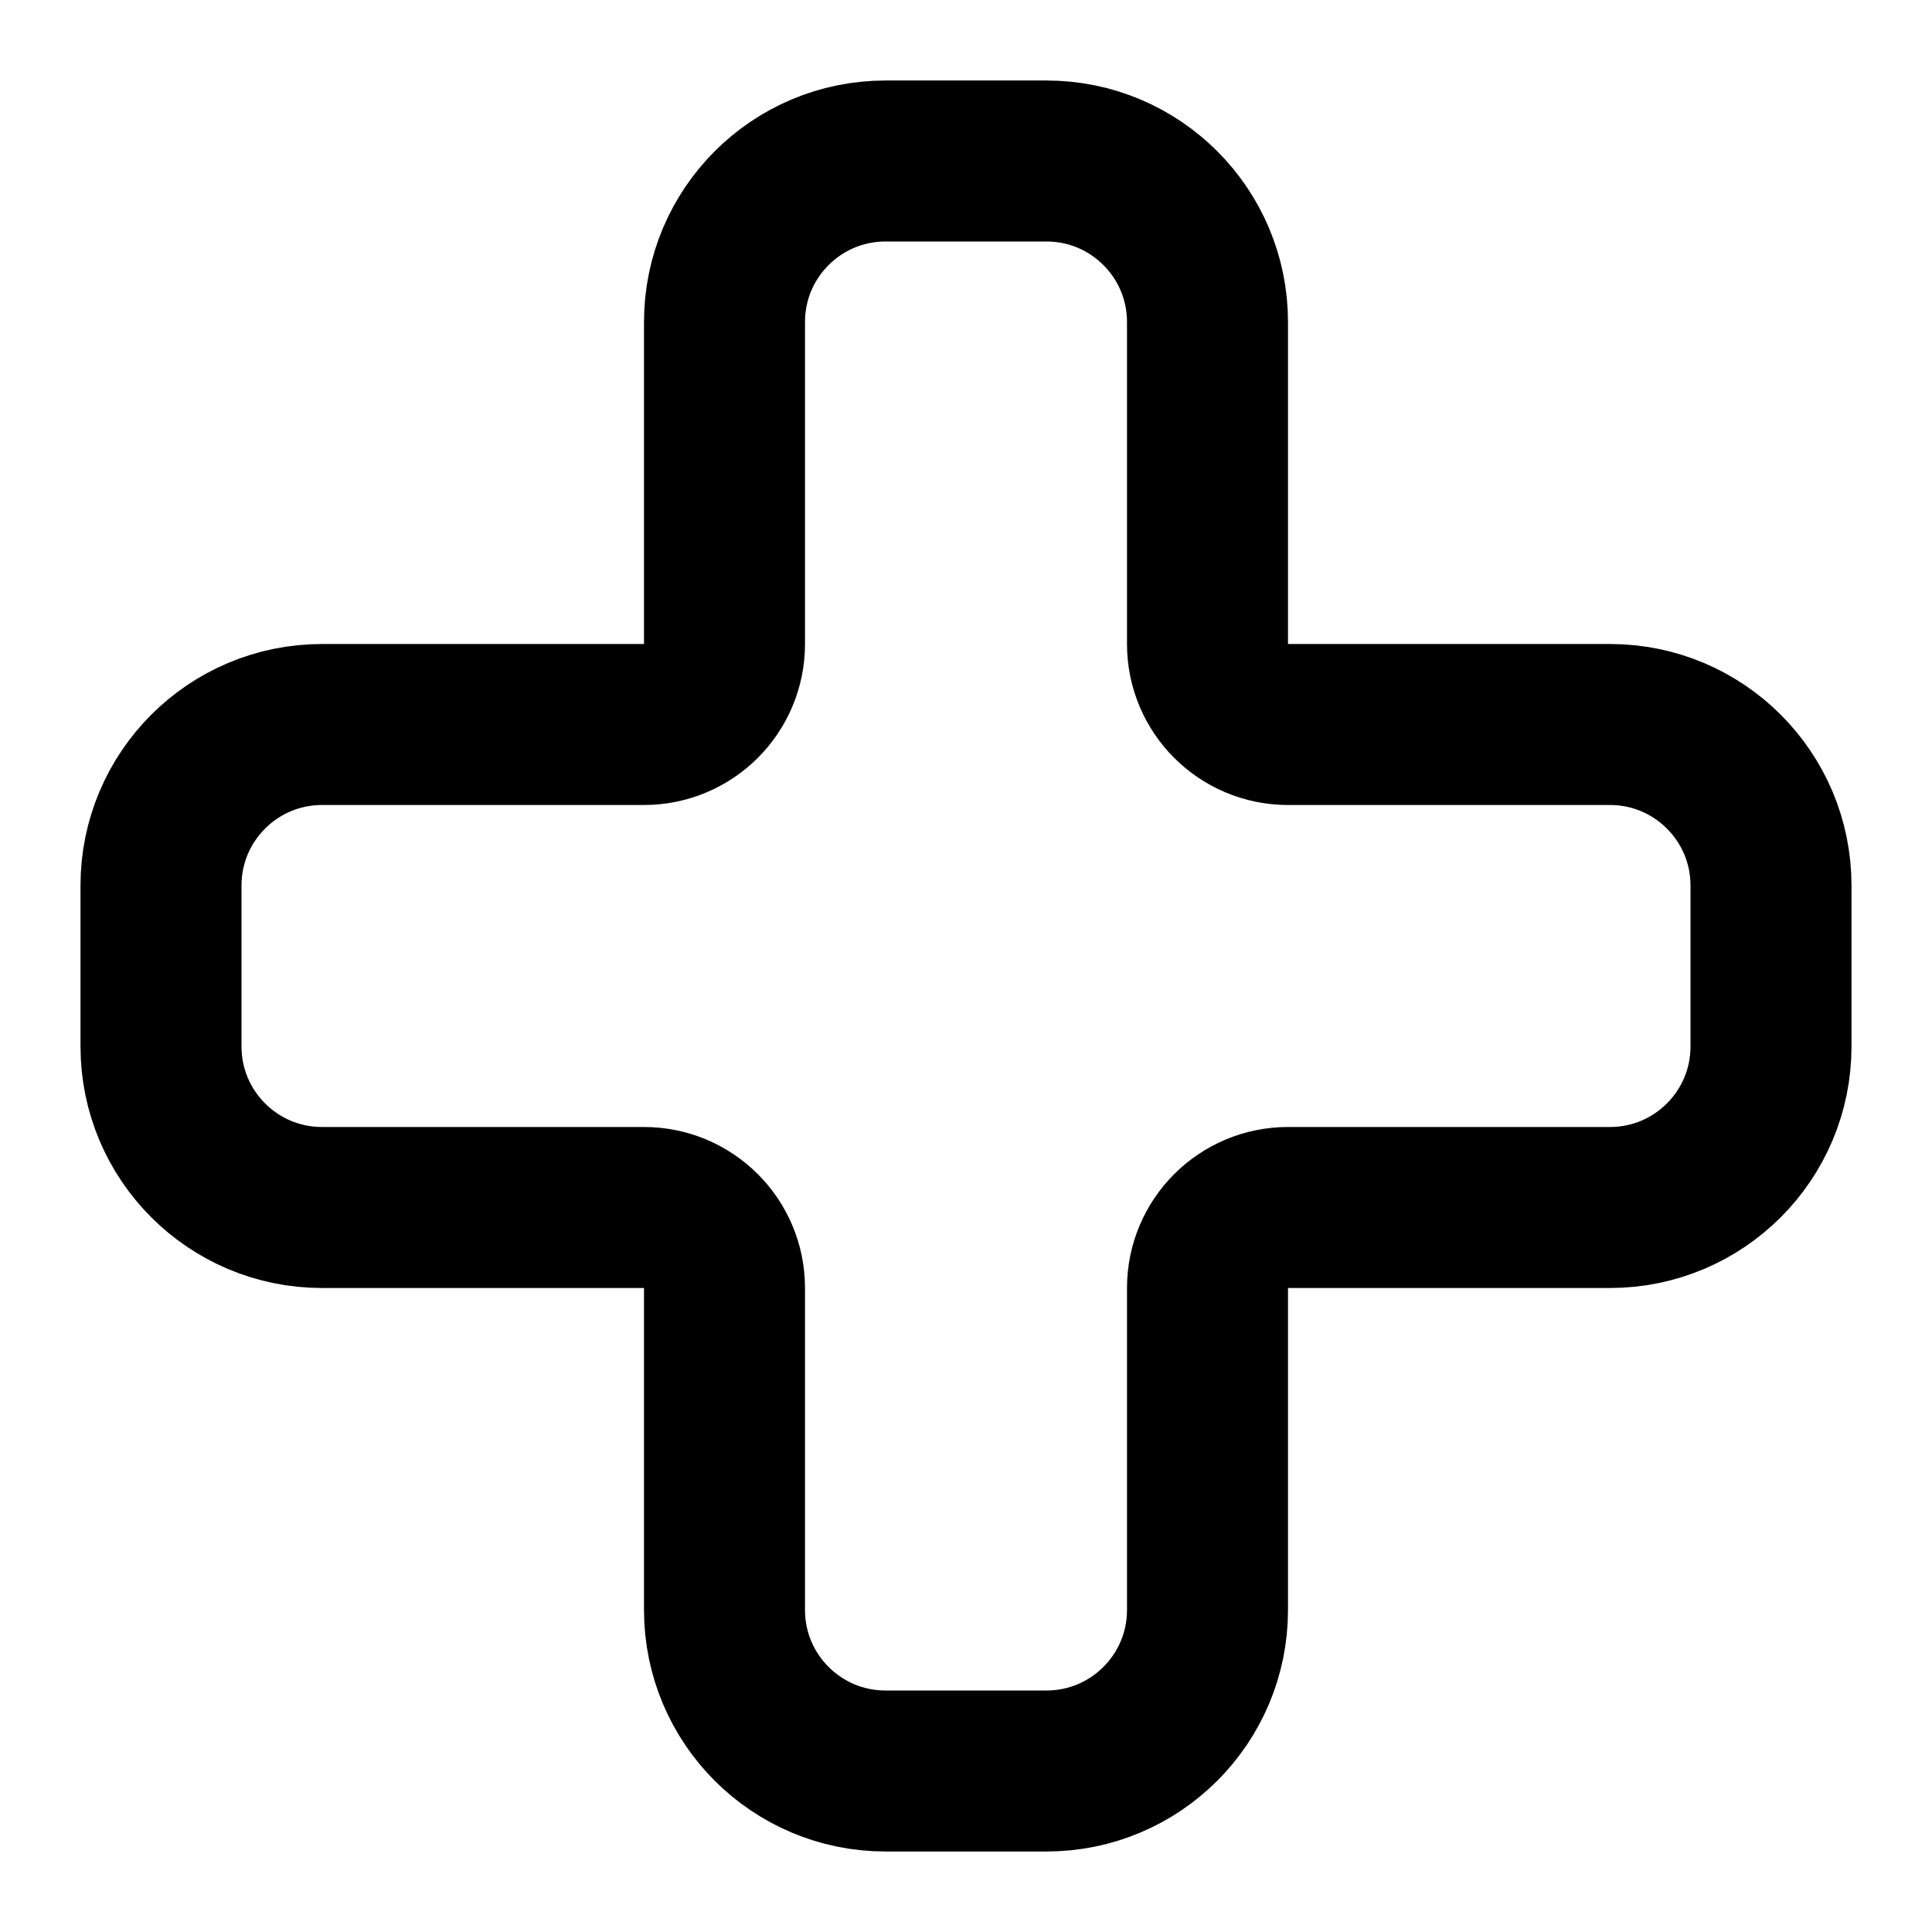
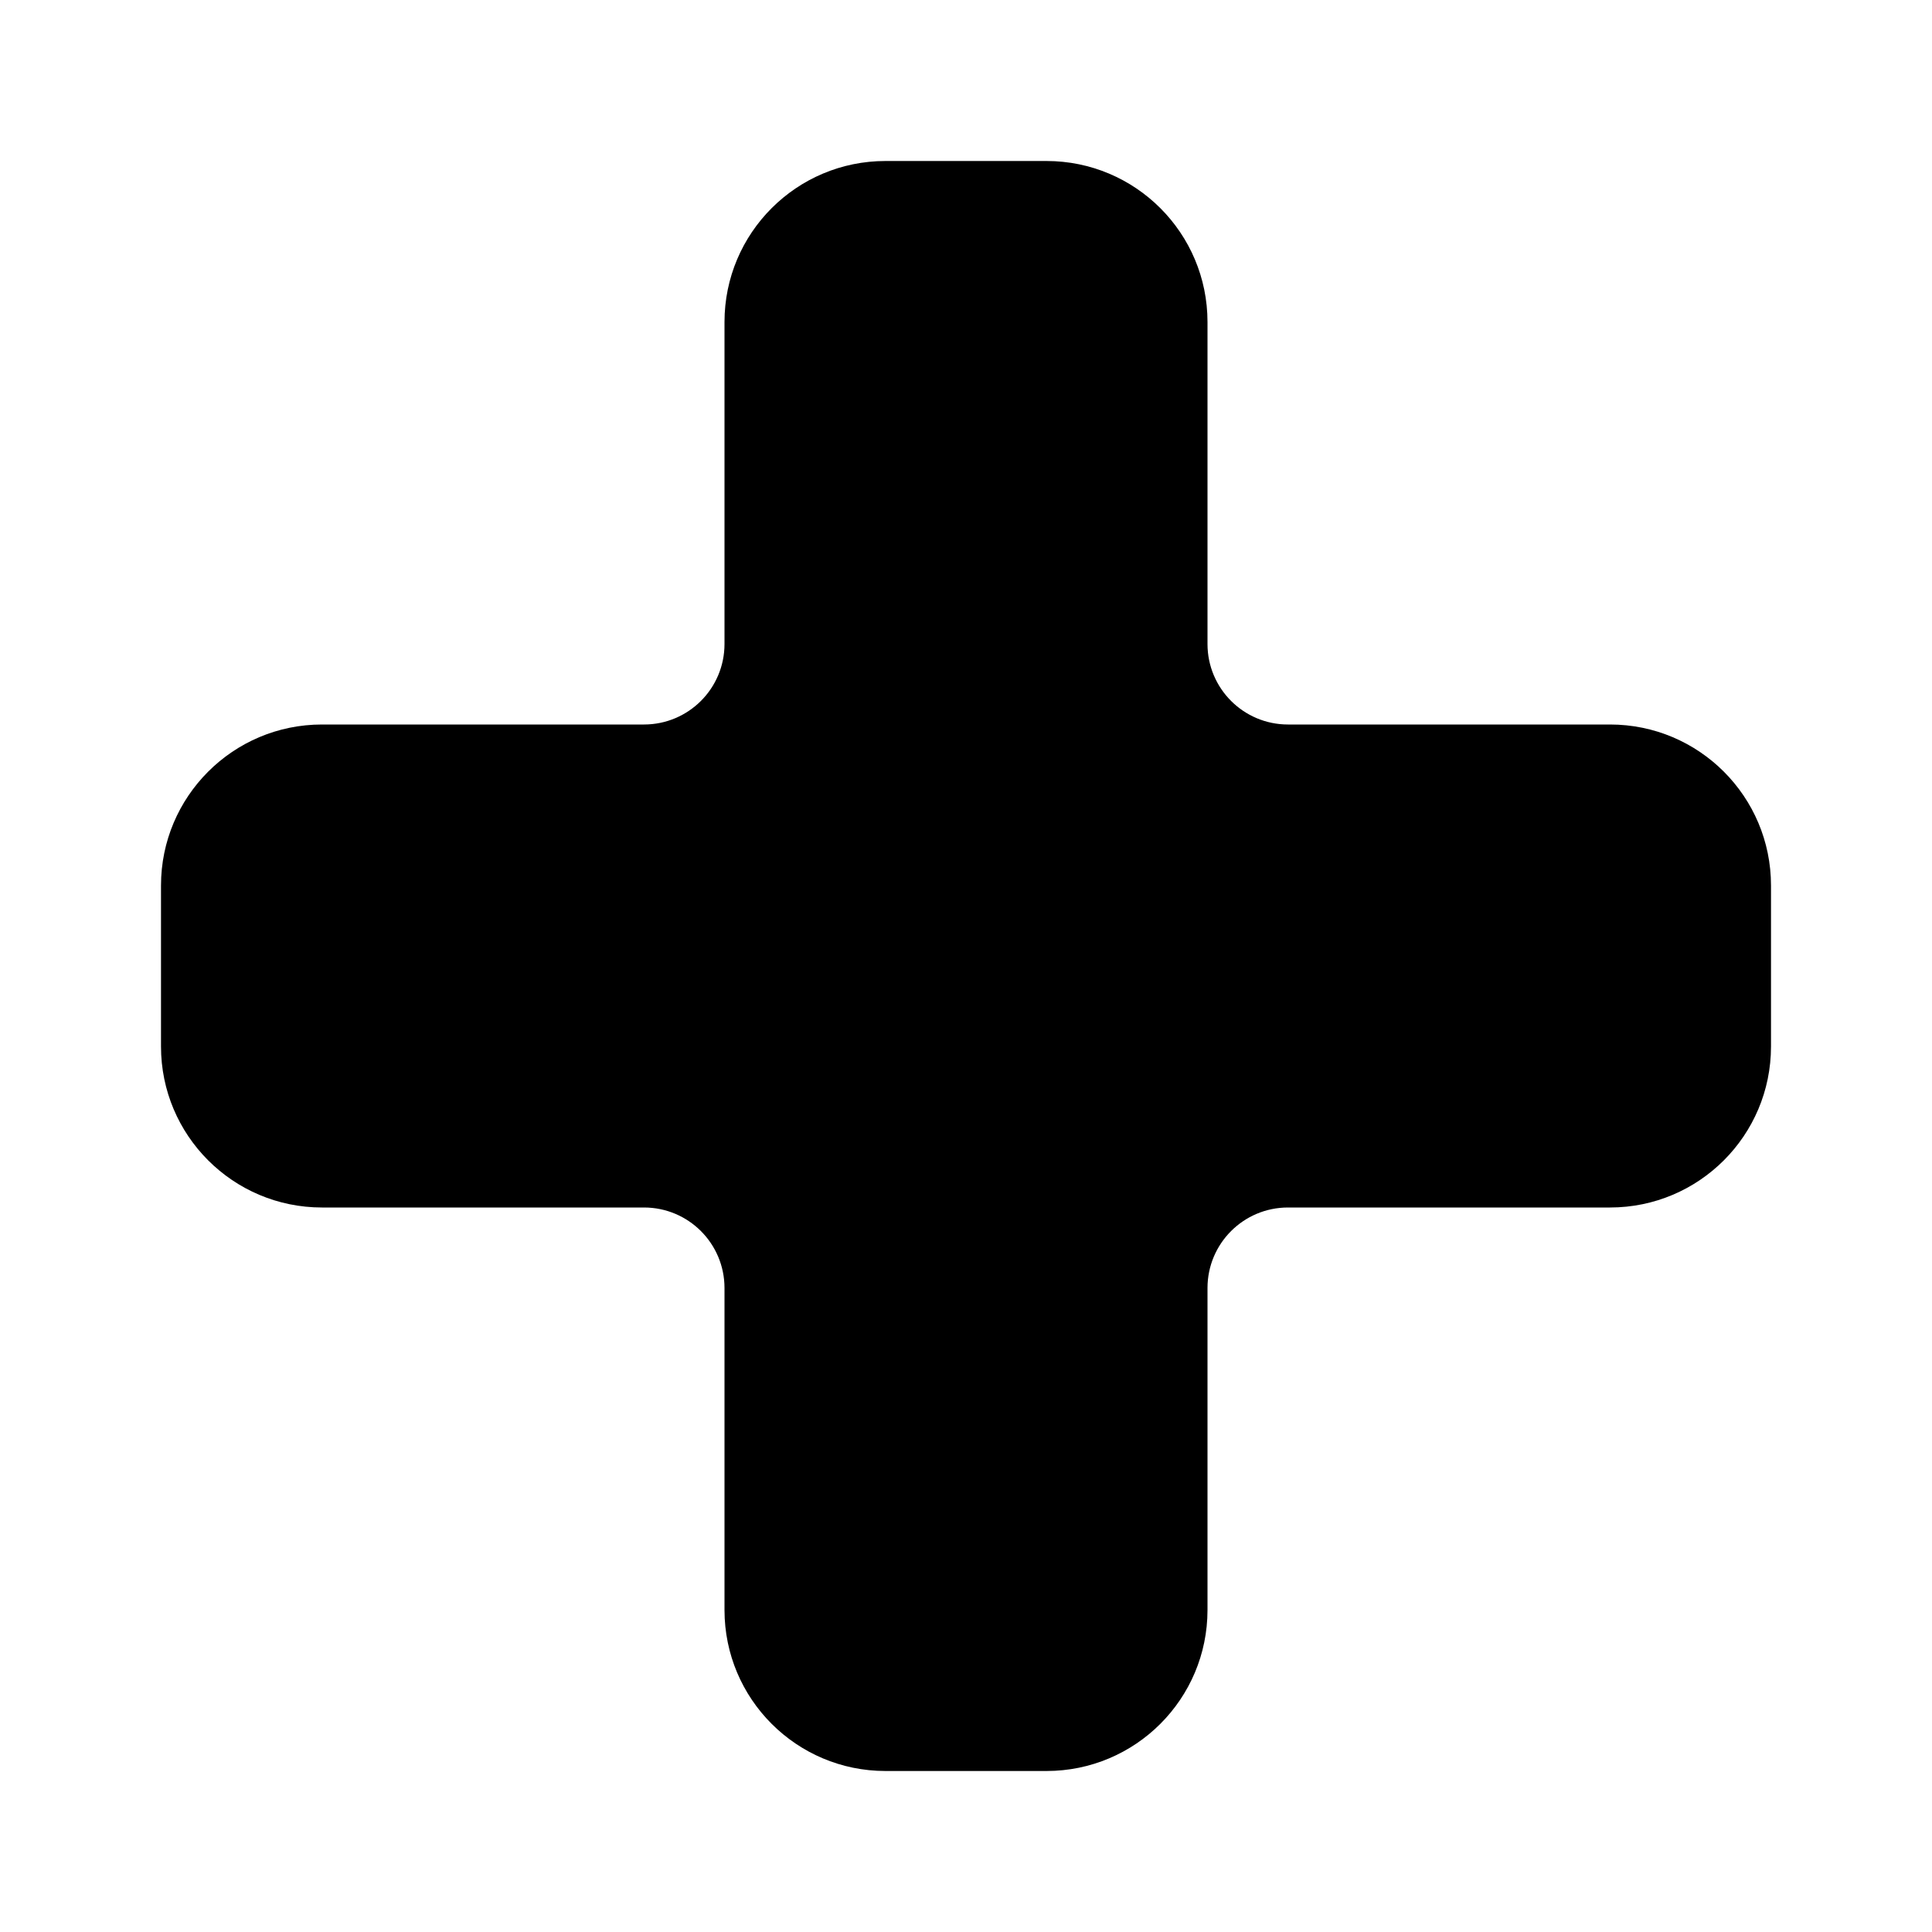
<svg xmlns="http://www.w3.org/2000/svg" viewBox="0 0 24 24" width="24" height="24" color="#000" fill="none" stroke="currentColor" stroke-width="2" stroke-linecap="round" stroke-linejoin="round">
-   <path d="M4 9a2 2 0 0 0-2 2v2a2 2 0 0 0 2 2h4a1 1 0 0 1 1 1v4a2 2 0 0 0 2 2h2a2 2 0 0 0 2-2v-4a1 1 0 0 1 1-1h4a2 2 0 0 0 2-2v-2a2 2 0 0 0-2-2h-4a1 1 0 0 1-1-1V4a2 2 0 0 0-2-2h-2a2 2 0 0 0-2 2v4a1 1 0 0 1-1 1z" />
+   <path fill="currentColor" stroke="none" d="M4 9a2 2 0 0 0-2 2v2a2 2 0 0 0 2 2h4a1 1 0 0 1 1 1v4a2 2 0 0 0 2 2h2a2 2 0 0 0 2-2v-4a1 1 0 0 1 1-1h4a2 2 0 0 0 2-2v-2a2 2 0 0 0-2-2h-4a1 1 0 0 1-1-1V4a2 2 0 0 0-2-2h-2a2 2 0 0 0-2 2v4a1 1 0 0 1-1 1z" />
</svg>
